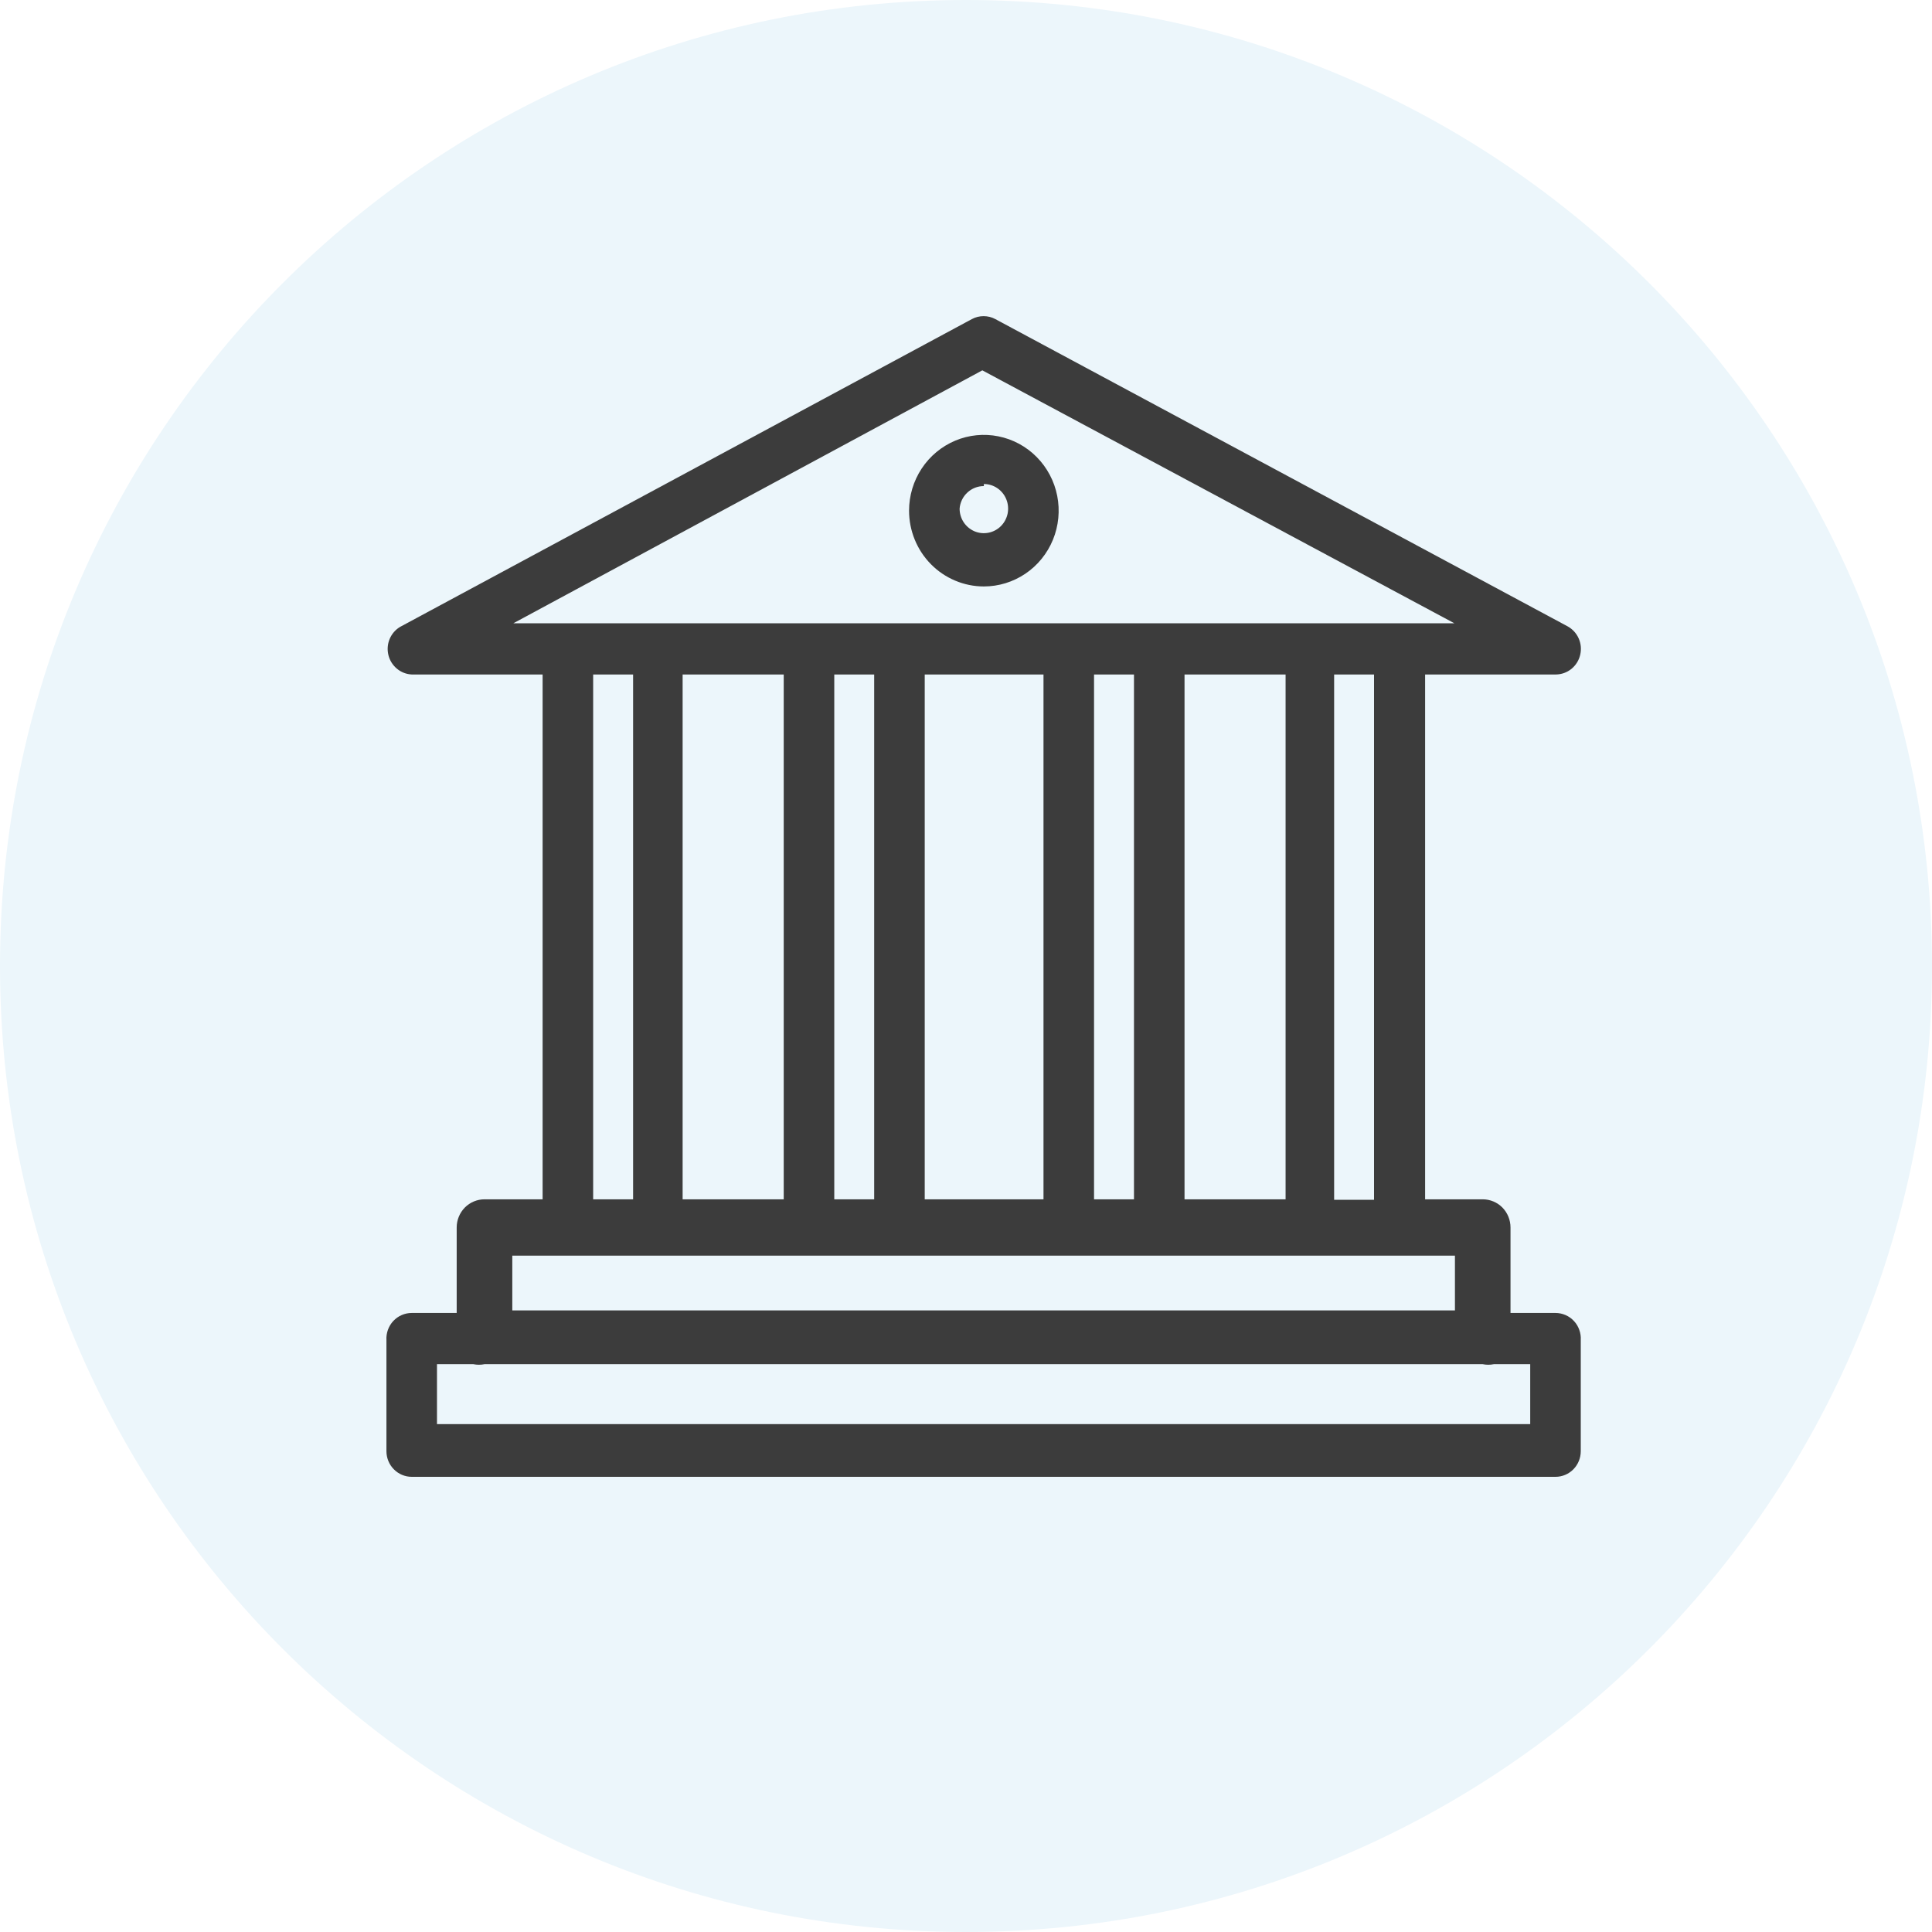
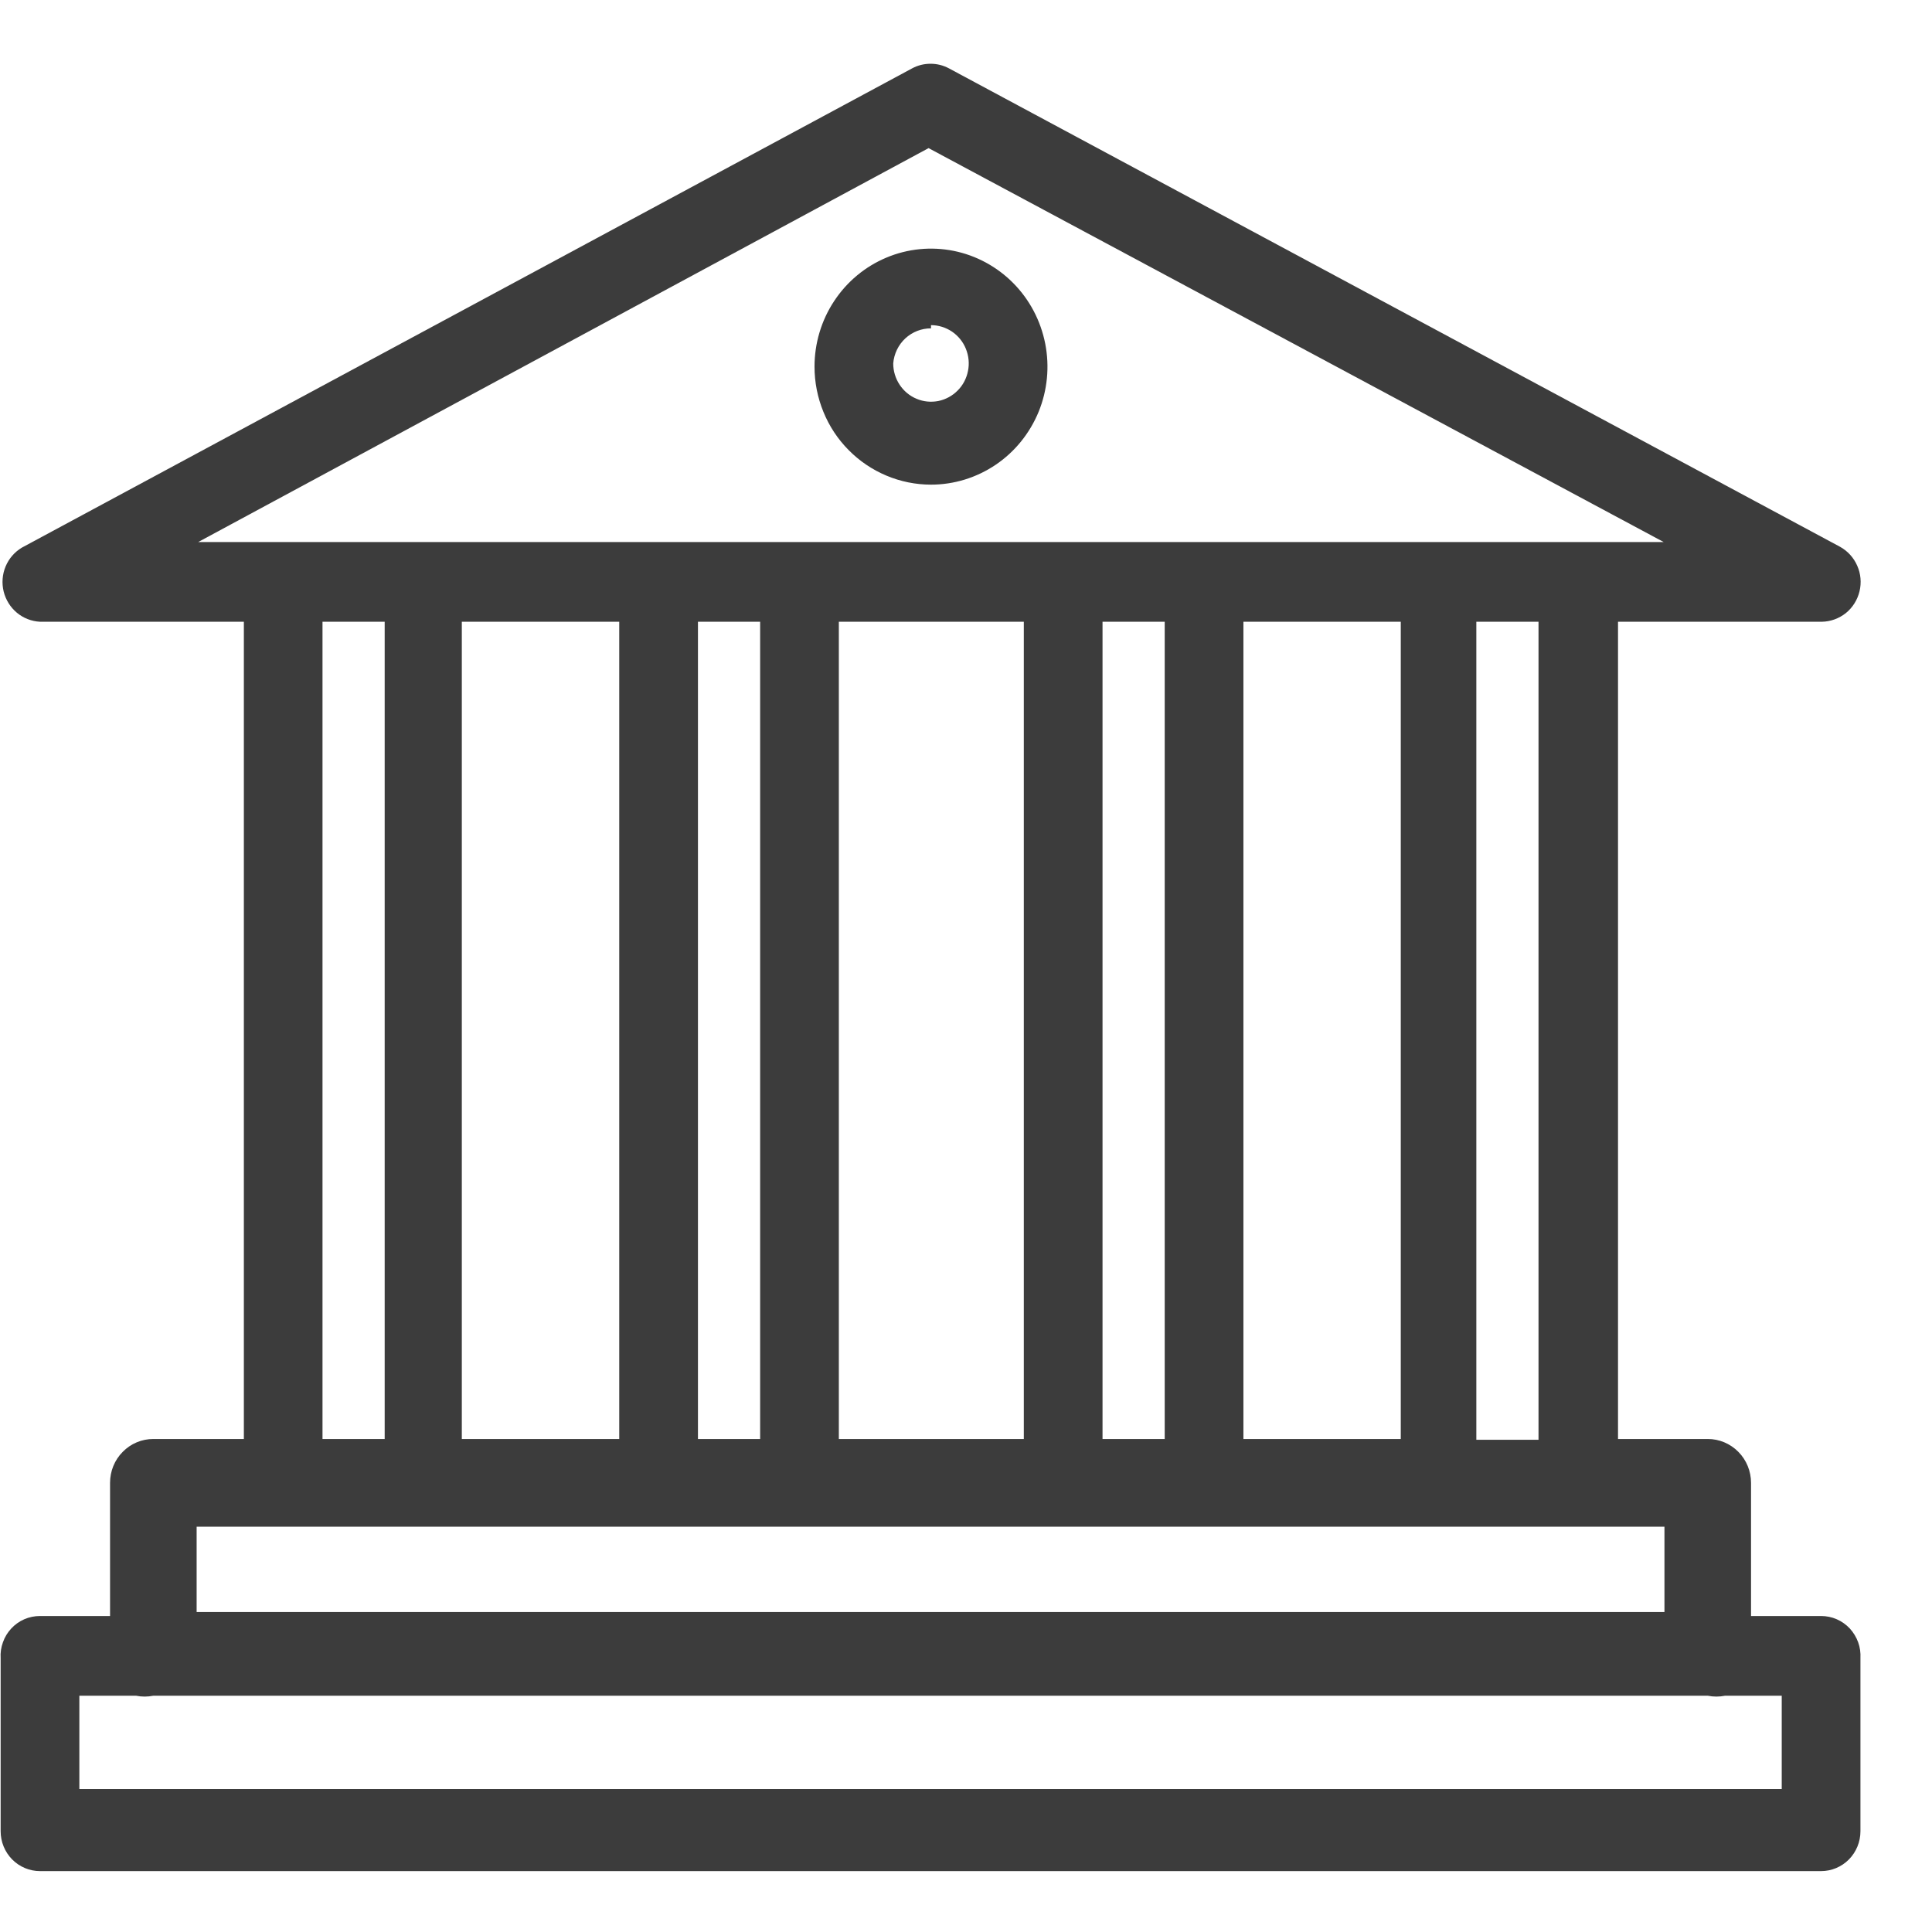
- <svg xmlns="http://www.w3.org/2000/svg" width="55" height="55" viewBox="0 0 55 55" fill="none">
-   <circle cx="27.5" cy="27.5" r="27.5" fill="#ECF6FB" />
-   <path d="M44.282 37.377H43.001V34.943C43.001 34.731 42.918 34.527 42.77 34.376C42.621 34.226 42.42 34.142 42.21 34.142H40.57V19.201H44.296C44.456 19.199 44.609 19.143 44.734 19.043C44.858 18.942 44.947 18.802 44.984 18.646C45.022 18.489 45.008 18.324 44.943 18.177C44.878 18.029 44.767 17.908 44.627 17.831L28.339 9.086C28.235 9.029 28.119 9 28.001 9C27.883 9 27.767 9.029 27.663 9.086L11.39 17.846C11.257 17.925 11.152 18.047 11.092 18.191C11.032 18.336 11.02 18.496 11.057 18.648C11.094 18.8 11.179 18.936 11.299 19.036C11.418 19.136 11.566 19.194 11.721 19.201H15.447V34.142H13.793C13.583 34.142 13.382 34.226 13.233 34.376C13.085 34.527 13.001 34.731 13.001 34.943V37.377H11.721C11.623 37.377 11.525 37.398 11.435 37.437C11.345 37.476 11.264 37.534 11.196 37.606C11.129 37.678 11.077 37.764 11.043 37.858C11.01 37.951 10.995 38.051 11.001 38.15V41.313C11.001 41.506 11.077 41.692 11.212 41.828C11.347 41.965 11.53 42.042 11.721 42.042H44.282C44.473 42.042 44.656 41.965 44.791 41.828C44.925 41.692 45.001 41.506 45.001 41.313V38.15C45.007 38.051 44.993 37.951 44.959 37.858C44.926 37.764 44.874 37.678 44.806 37.606C44.739 37.534 44.658 37.476 44.568 37.437C44.477 37.398 44.38 37.377 44.282 37.377ZM39.116 34.156H37.98V19.201H39.116V34.156ZM22.311 19.201V34.142H19.433V19.201H22.311ZM23.75 19.201H24.886V34.142H23.75V19.201ZM26.325 19.201H29.706V34.142H26.325V19.201ZM31.145 19.201H32.282V34.142H31.145V19.201ZM33.721 19.201H36.598V34.142H33.721V19.201ZM27.965 10.543L41.404 17.744H14.613L27.965 10.543ZM16.886 19.201H18.023V34.142H16.886V19.201ZM14.584 35.745H41.419V37.305H14.584V35.745ZM43.562 40.541H12.44V38.835H13.476C13.581 38.857 13.688 38.857 13.793 38.835H42.21C42.314 38.857 42.422 38.857 42.526 38.835H43.562V40.541Z" fill="#3C3C3C" />
-   <path d="M28.008 16.695C28.43 16.695 28.841 16.568 29.192 16.331C29.542 16.094 29.815 15.757 29.976 15.363C30.137 14.969 30.179 14.535 30.097 14.117C30.015 13.698 29.812 13.314 29.514 13.012C29.216 12.71 28.837 12.505 28.424 12.422C28.011 12.338 27.583 12.381 27.194 12.544C26.804 12.708 26.472 12.984 26.238 13.339C26.004 13.694 25.879 14.111 25.879 14.537C25.879 14.821 25.934 15.101 26.041 15.363C26.148 15.625 26.305 15.863 26.503 16.063C26.7 16.263 26.935 16.422 27.194 16.53C27.452 16.639 27.729 16.695 28.008 16.695ZM28.008 13.779C28.145 13.779 28.279 13.82 28.392 13.897C28.506 13.974 28.594 14.084 28.646 14.211C28.699 14.339 28.712 14.48 28.686 14.616C28.659 14.751 28.593 14.876 28.497 14.974C28.4 15.072 28.277 15.138 28.143 15.165C28.009 15.192 27.87 15.178 27.744 15.126C27.618 15.072 27.51 14.983 27.434 14.868C27.358 14.753 27.318 14.617 27.318 14.479C27.332 14.304 27.411 14.14 27.539 14.022C27.667 13.903 27.835 13.837 28.008 13.838V13.779Z" fill="#3C3C3C" />
+ <svg xmlns="http://www.w3.org/2000/svg" width="27" height="27" viewBox="0 0 27 27" fill="none">
+   <path d="M25.45 22.584H24.471V20.723C24.471 20.56 24.407 20.404 24.294 20.29C24.18 20.174 24.026 20.11 23.866 20.11H22.612V8.689H25.461C25.583 8.687 25.7 8.644 25.796 8.568C25.891 8.491 25.958 8.384 25.987 8.264C26.016 8.144 26.005 8.018 25.955 7.906C25.906 7.793 25.821 7.7 25.714 7.641L13.263 0.956C13.183 0.913 13.095 0.891 13.004 0.891C12.914 0.891 12.825 0.913 12.746 0.956L0.306 7.653C0.204 7.714 0.124 7.806 0.078 7.917C0.032 8.027 0.023 8.15 0.051 8.266C0.08 8.383 0.145 8.487 0.236 8.563C0.327 8.639 0.441 8.683 0.559 8.689H3.408V20.11H2.143C1.982 20.11 1.828 20.174 1.715 20.29C1.601 20.404 1.538 20.56 1.538 20.723V22.584H0.559C0.484 22.584 0.409 22.599 0.34 22.629C0.271 22.659 0.209 22.703 0.158 22.758C0.106 22.814 0.066 22.879 0.041 22.951C0.015 23.022 0.004 23.098 0.009 23.174V25.592C0.009 25.74 0.067 25.881 0.17 25.986C0.273 26.09 0.413 26.149 0.559 26.149H25.45C25.596 26.149 25.736 26.09 25.839 25.986C25.942 25.881 26 25.74 26 25.592V23.174C26.004 23.098 25.994 23.022 25.968 22.951C25.942 22.879 25.902 22.814 25.851 22.758C25.799 22.703 25.737 22.659 25.668 22.629C25.599 22.599 25.525 22.584 25.45 22.584ZM21.501 20.121H20.632V8.689H21.501V20.121ZM8.654 8.689V20.11H6.454V8.689H8.654ZM9.754 8.689H10.623V20.11H9.754V8.689ZM11.723 8.689H14.308V20.11H11.723V8.689ZM15.408 8.689H16.277V20.11H15.408V8.689ZM17.377 8.689H19.576V20.11H17.377V8.689ZM12.977 2.07L23.25 7.575H2.77L12.977 2.07ZM4.507 8.689H5.376V20.11H4.507V8.689ZM2.748 21.336H23.261V22.528H2.748V21.336ZM24.9 25.002H1.109V23.698H1.901C1.98 23.714 2.063 23.714 2.143 23.698H23.866C23.946 23.714 24.028 23.714 24.108 23.698H24.9V25.002Z" fill="#3C3C3C" />
+   <path d="M13.011 6.773C13.333 6.773 13.647 6.676 13.915 6.495C14.183 6.314 14.391 6.056 14.515 5.755C14.638 5.453 14.67 5.122 14.607 4.802C14.544 4.482 14.389 4.188 14.162 3.958C13.934 3.727 13.644 3.57 13.328 3.506C13.012 3.443 12.685 3.475 12.388 3.6C12.09 3.725 11.836 3.936 11.657 4.208C11.478 4.479 11.383 4.798 11.383 5.124C11.383 5.34 11.425 5.555 11.507 5.755C11.588 5.955 11.708 6.137 11.86 6.29C12.011 6.443 12.19 6.564 12.388 6.647C12.585 6.73 12.797 6.773 13.011 6.773ZM13.011 4.544C13.115 4.544 13.217 4.576 13.304 4.634C13.391 4.693 13.459 4.777 13.498 4.874C13.538 4.972 13.549 5.08 13.528 5.183C13.508 5.287 13.458 5.383 13.384 5.457C13.31 5.532 13.216 5.583 13.114 5.604C13.011 5.624 12.905 5.614 12.809 5.573C12.712 5.533 12.63 5.464 12.572 5.376C12.514 5.288 12.483 5.185 12.483 5.079C12.494 4.945 12.554 4.82 12.652 4.729C12.75 4.639 12.878 4.588 13.011 4.589V4.544Z" fill="#3C3C3C" />
</svg>
